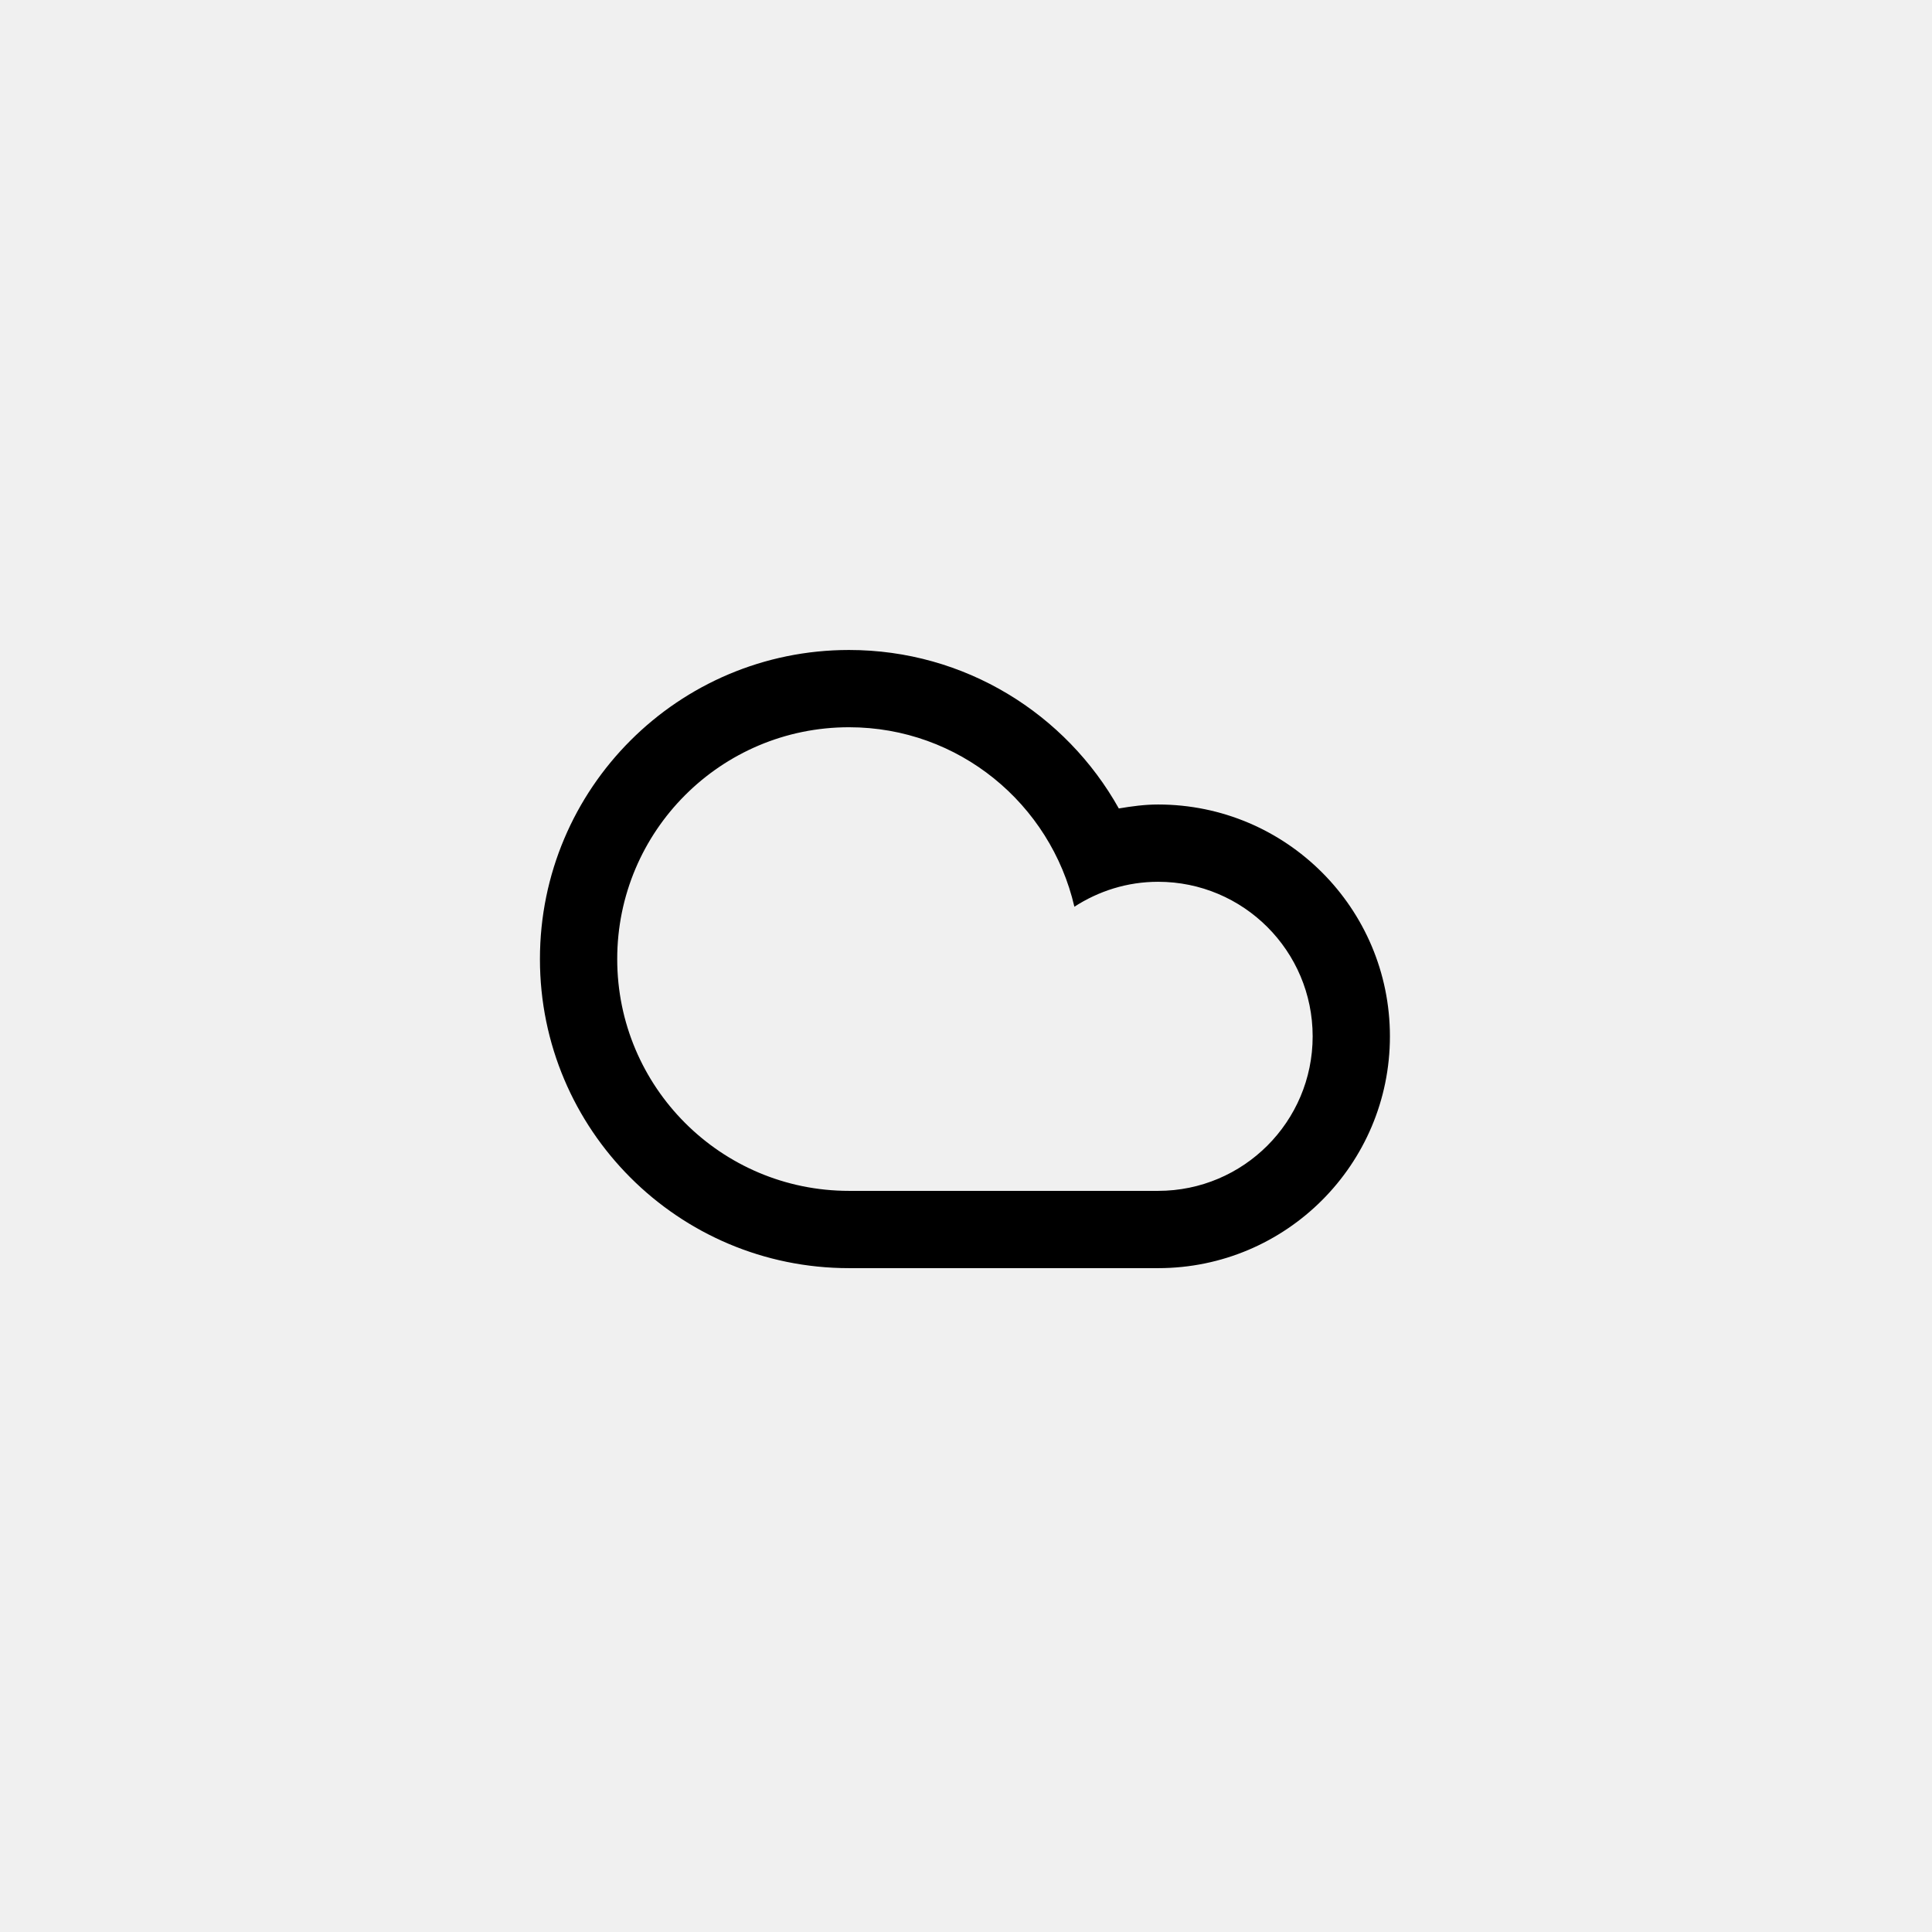
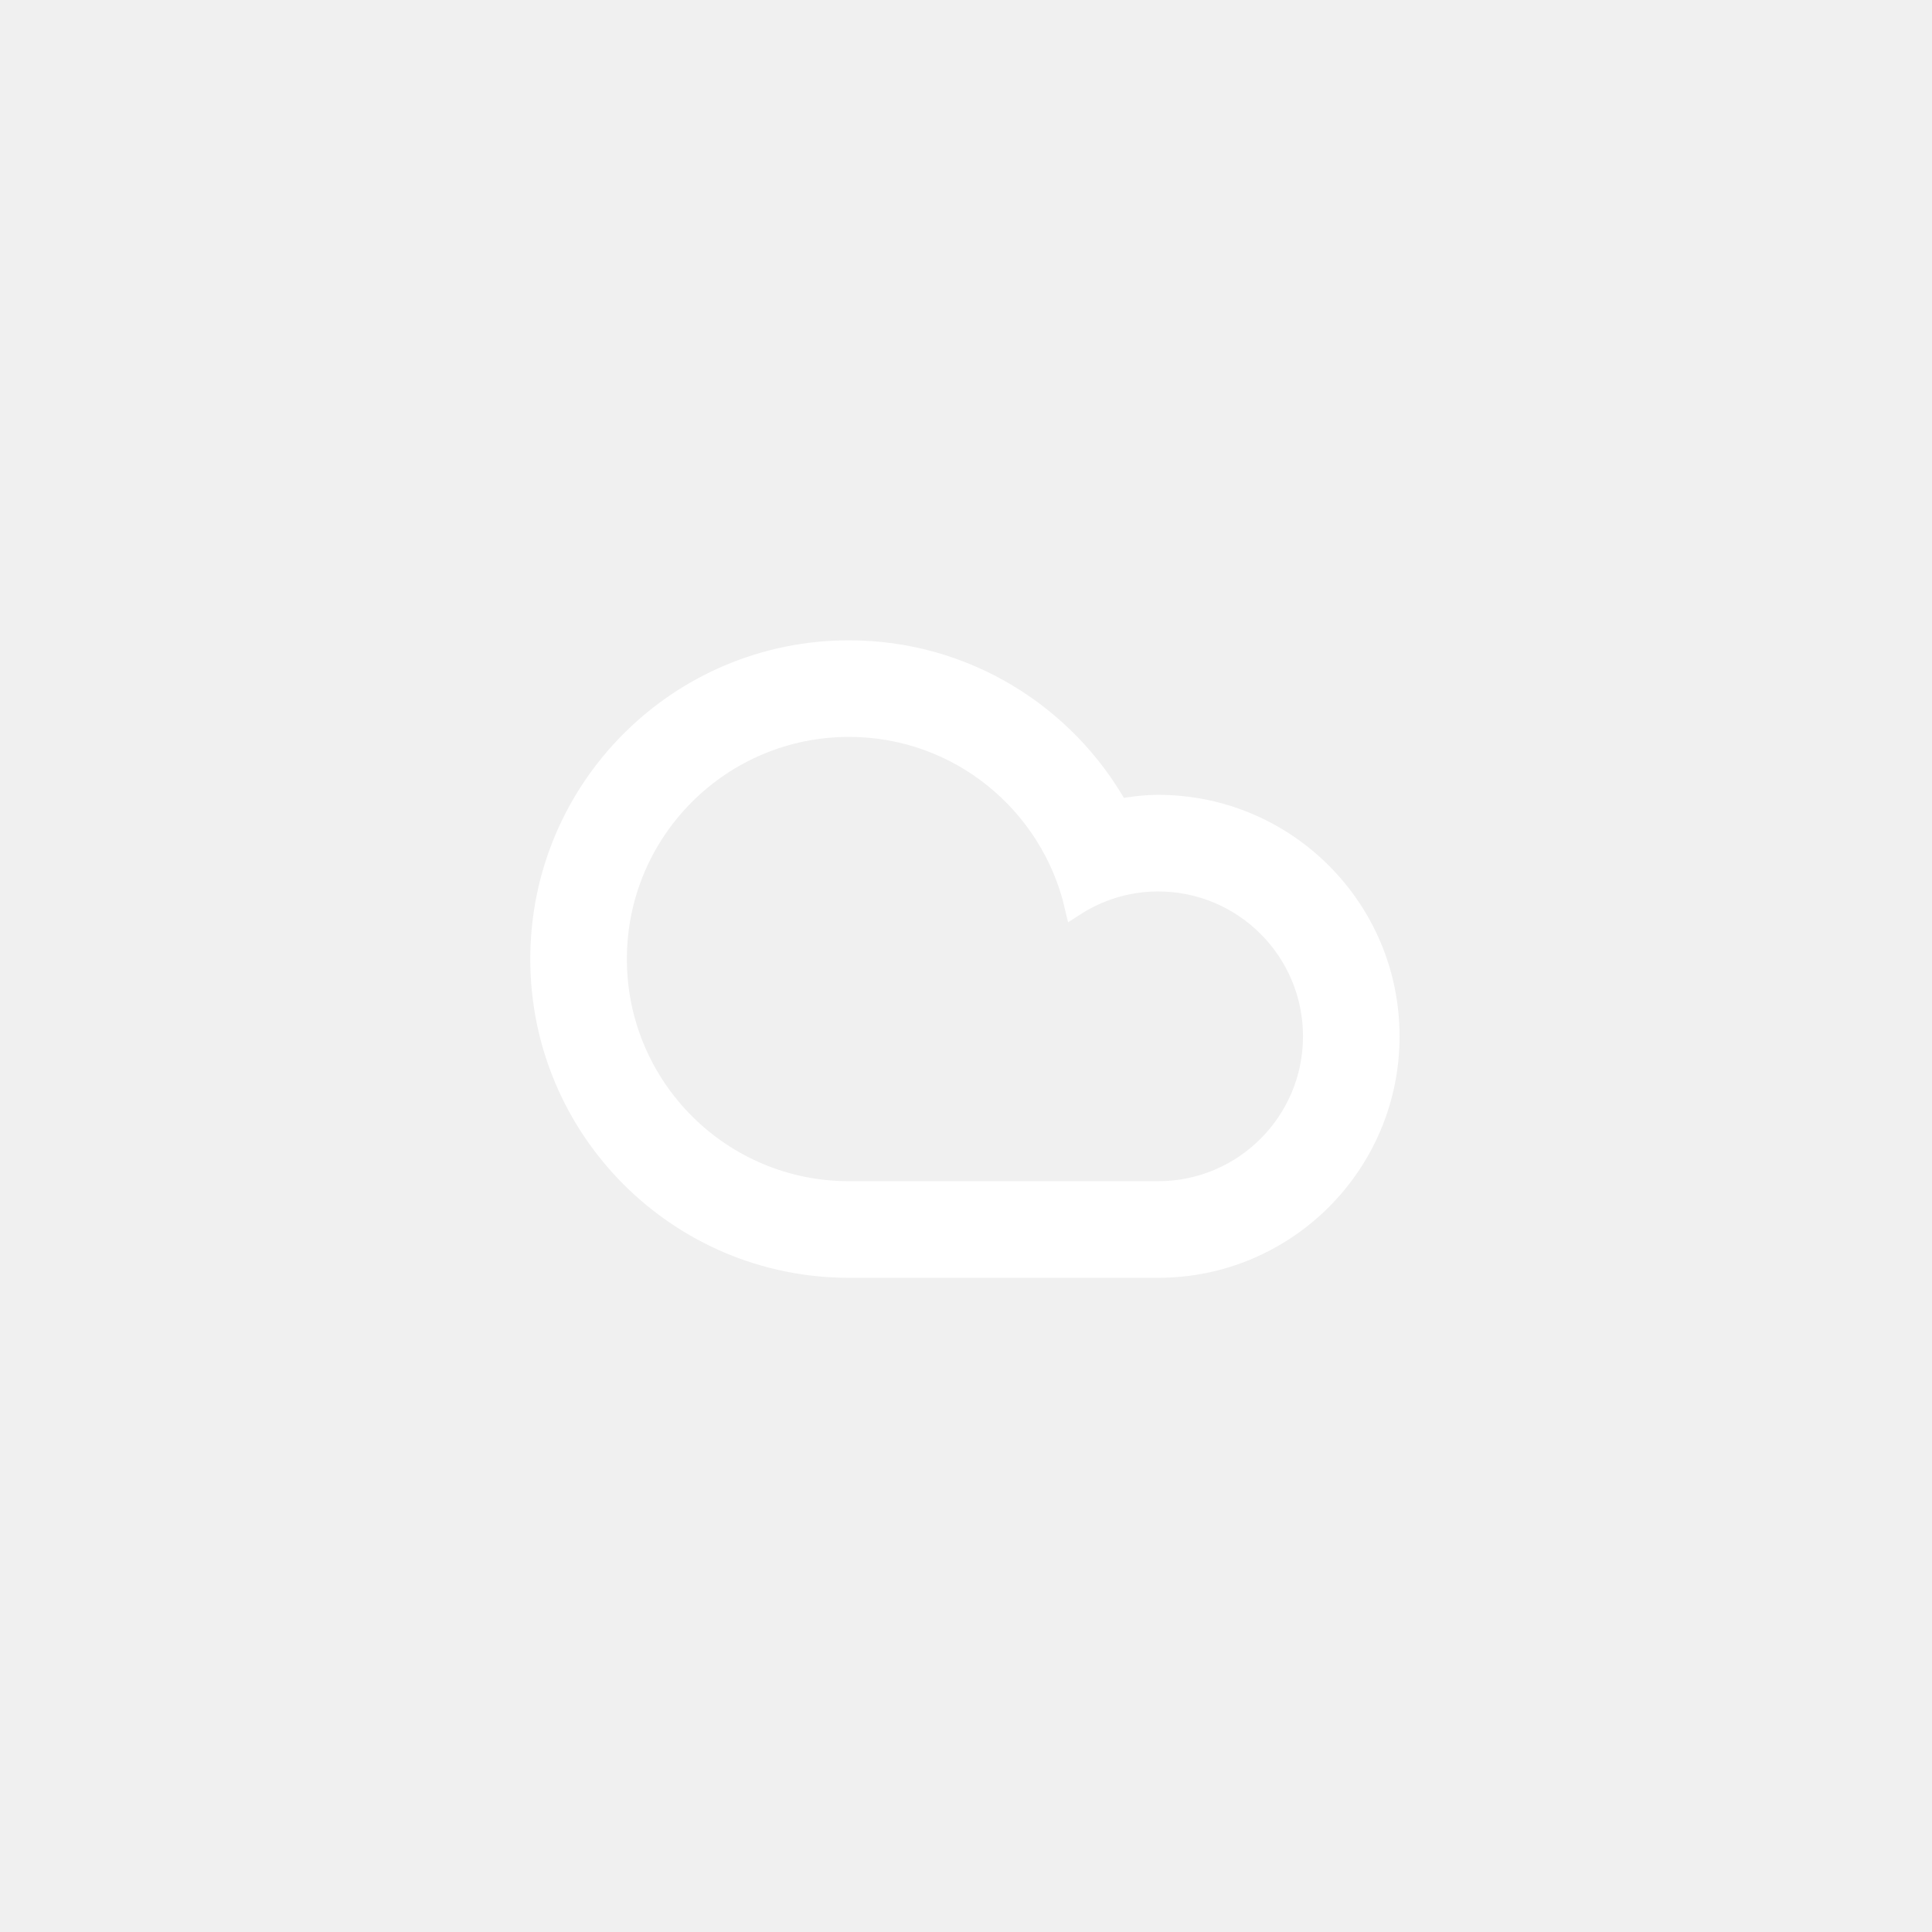
- <svg xmlns="http://www.w3.org/2000/svg" version="1.1" id="Layer_1" x="0px" y="0px" width="100px" height="100px" viewBox="0 0 100 100" enable-background="new 0 0 100 100" xml:space="preserve">
+ <svg xmlns="http://www.w3.org/2000/svg" version="1.1" id="Layer_1" fill="white" stroke="white" x="0px" y="0px" width="100px" height="100px" viewBox="0 0 100 100" enable-background="new 0 0 100 100" xml:space="preserve">
  <path fill-rule="evenodd" clip-rule="evenodd" d="M43.945,65.639c-8.835,0-15.998-7.162-15.998-15.998  c0-8.836,7.163-15.998,15.998-15.998c6.004,0,11.229,3.312,13.965,8.203c0.664-0.113,1.338-0.205,2.033-0.205  c6.627,0,11.999,5.373,11.999,12c0,6.625-5.372,11.998-11.999,11.998C57.168,65.639,47.143,65.639,43.945,65.639z M59.943,61.639  c4.418,0,8-3.582,8-7.998c0-4.418-3.582-8-8-8c-1.6,0-3.082,0.481-4.333,1.291c-1.231-5.316-5.974-9.29-11.665-9.29  c-6.626,0-11.998,5.372-11.998,11.999c0,6.626,5.372,11.998,11.998,11.998C47.562,61.639,56.924,61.639,59.943,61.639z" />
</svg>
